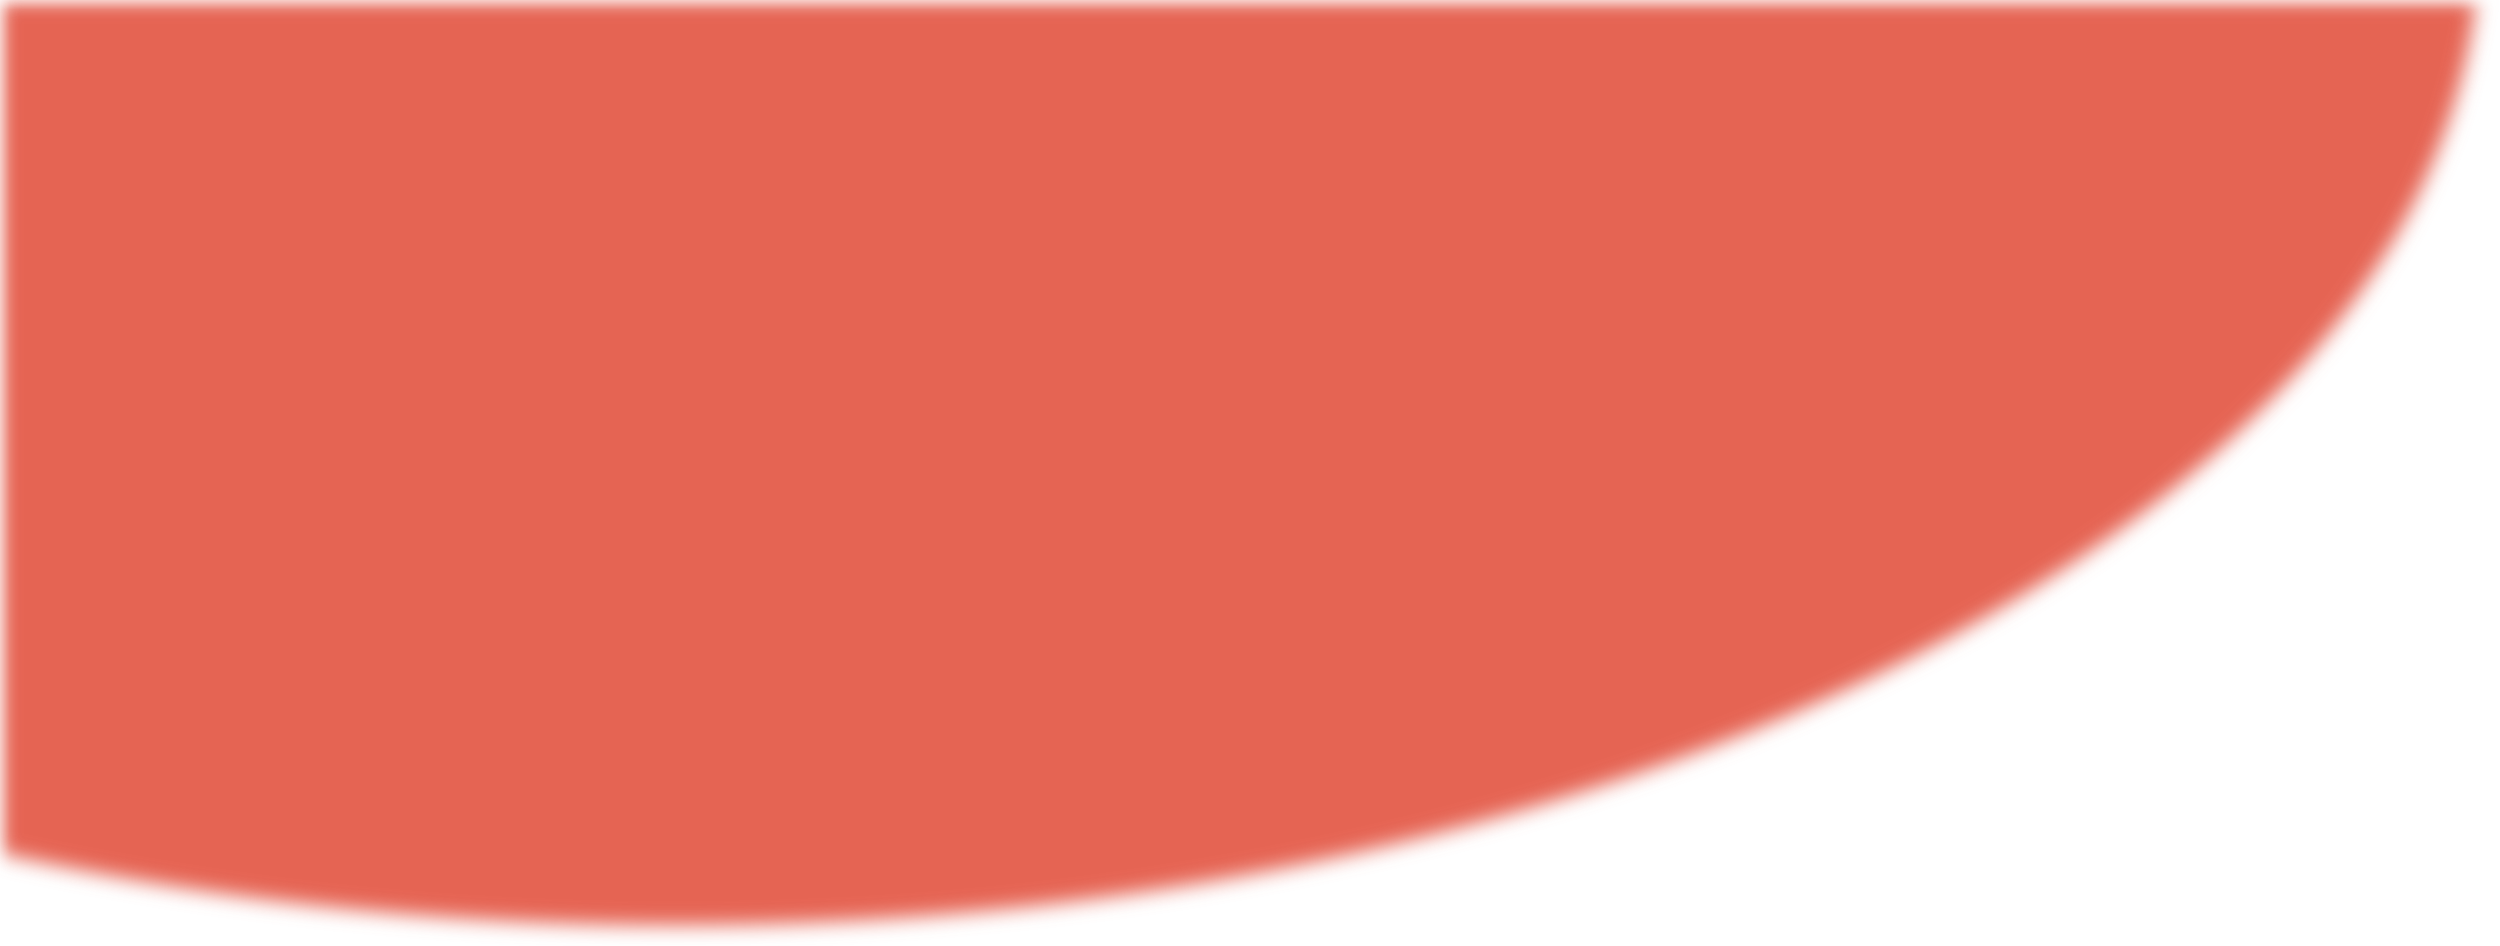
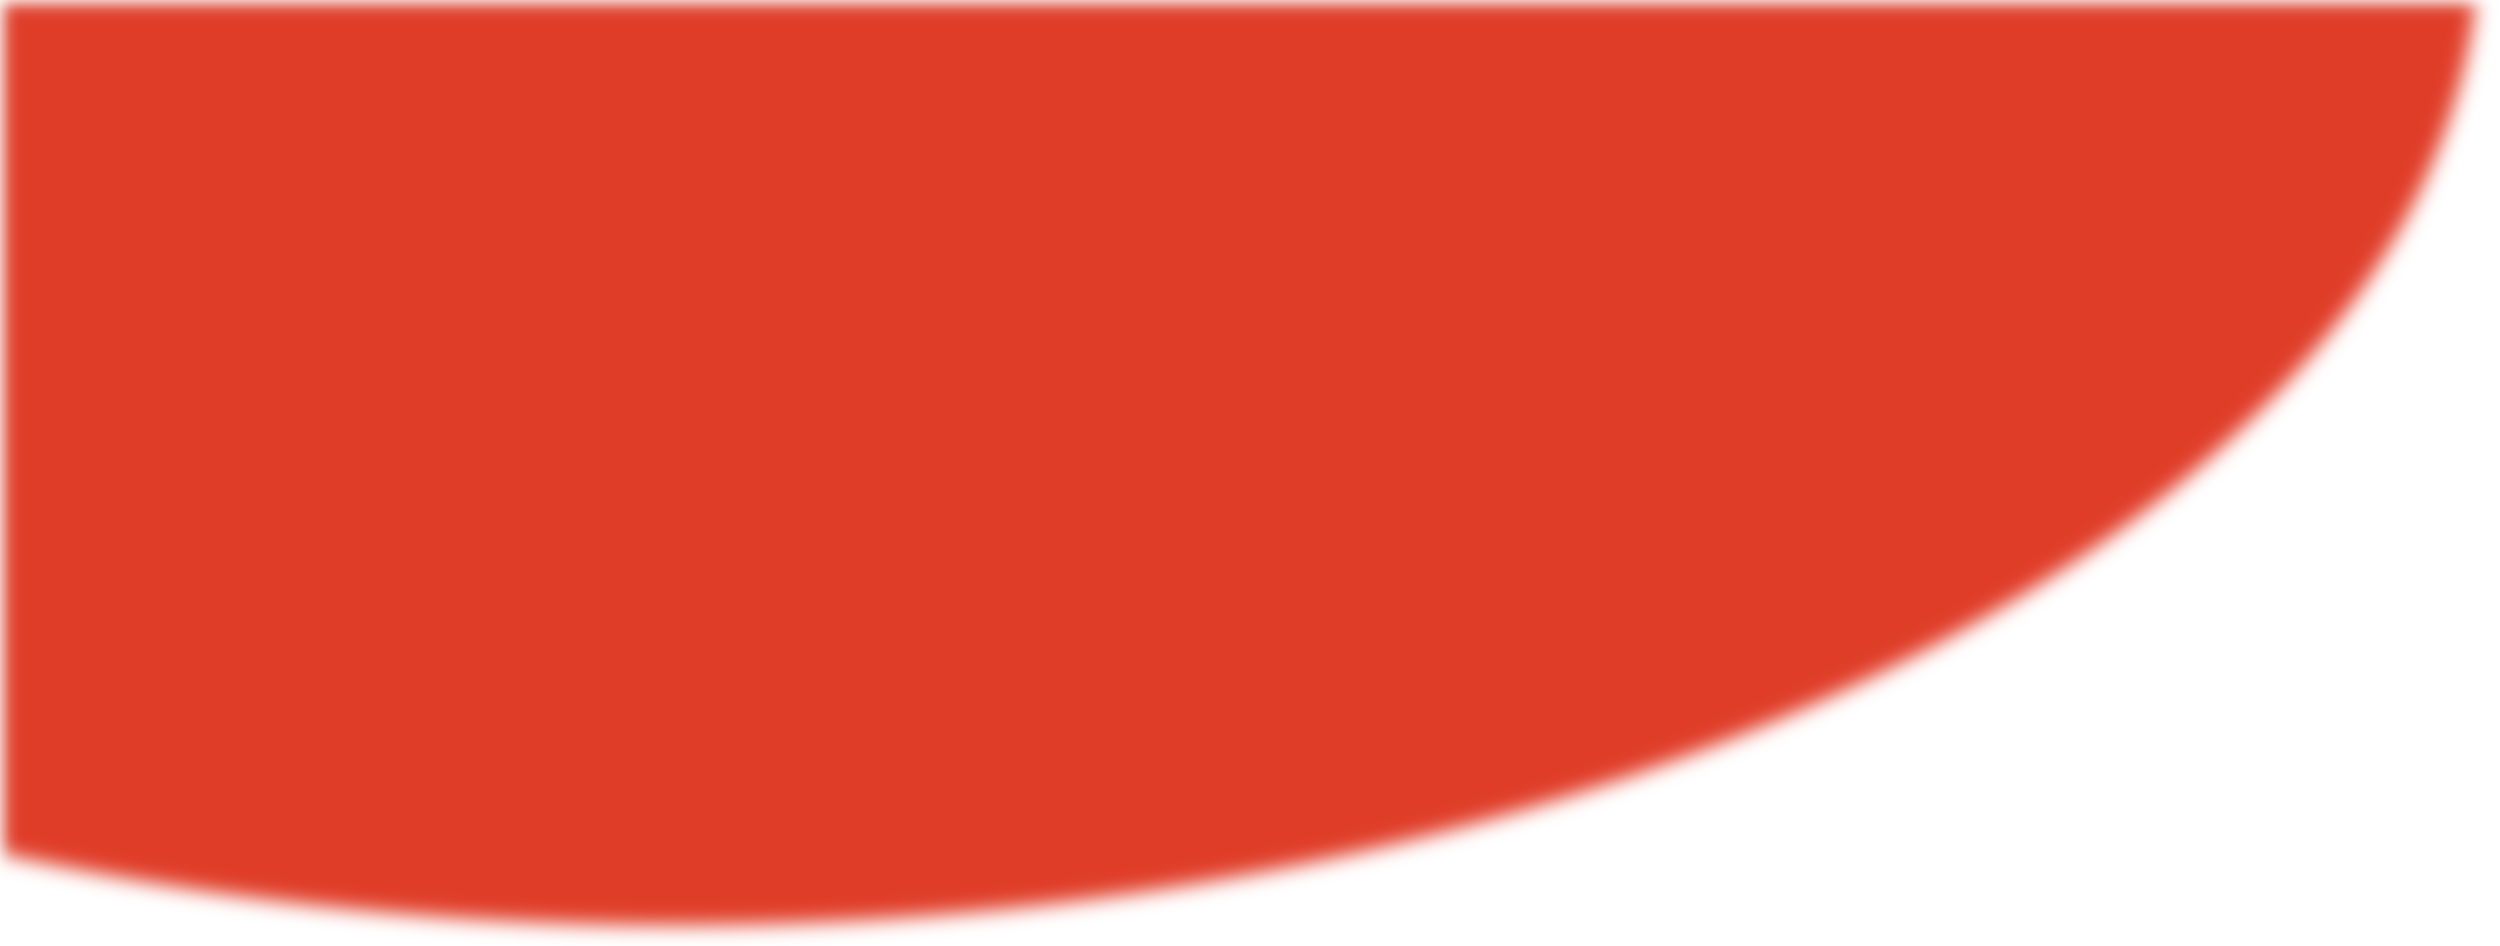
<svg xmlns="http://www.w3.org/2000/svg" width="608" height="230" viewBox="0 0 608 230" fill="none">
-   <g opacity="0.8" filter="url(#filter0_f_970_51)">
+   <g filter="url(#filter0_f_1016_51)">
    <ellipse cx="164.5" cy="-15" rx="438.5" ry="240" fill="#DF3D28" />
  </g>
  <defs>
-     <filter id="filter0_f_970_51" x="-279" y="-260" width="887" height="490" filterUnits="userSpaceOnUse" color-interpolation-filters="sRGB">
+     <filter id="filter0_f_1016_51" x="-279" y="-260" width="887" height="490" filterUnits="userSpaceOnUse" color-interpolation-filters="sRGB">
      <feFlood flood-opacity="0" result="BackgroundImageFix" />
      <feBlend mode="normal" in="SourceGraphic" in2="BackgroundImageFix" result="shape" />
-       <feGaussianBlur stdDeviation="2.5" result="effect1_foregroundBlur_970_51" />
+       <feGaussianBlur stdDeviation="2.5" result="effect1_foregroundBlur_1016_51" />
    </filter>
  </defs>
</svg>
